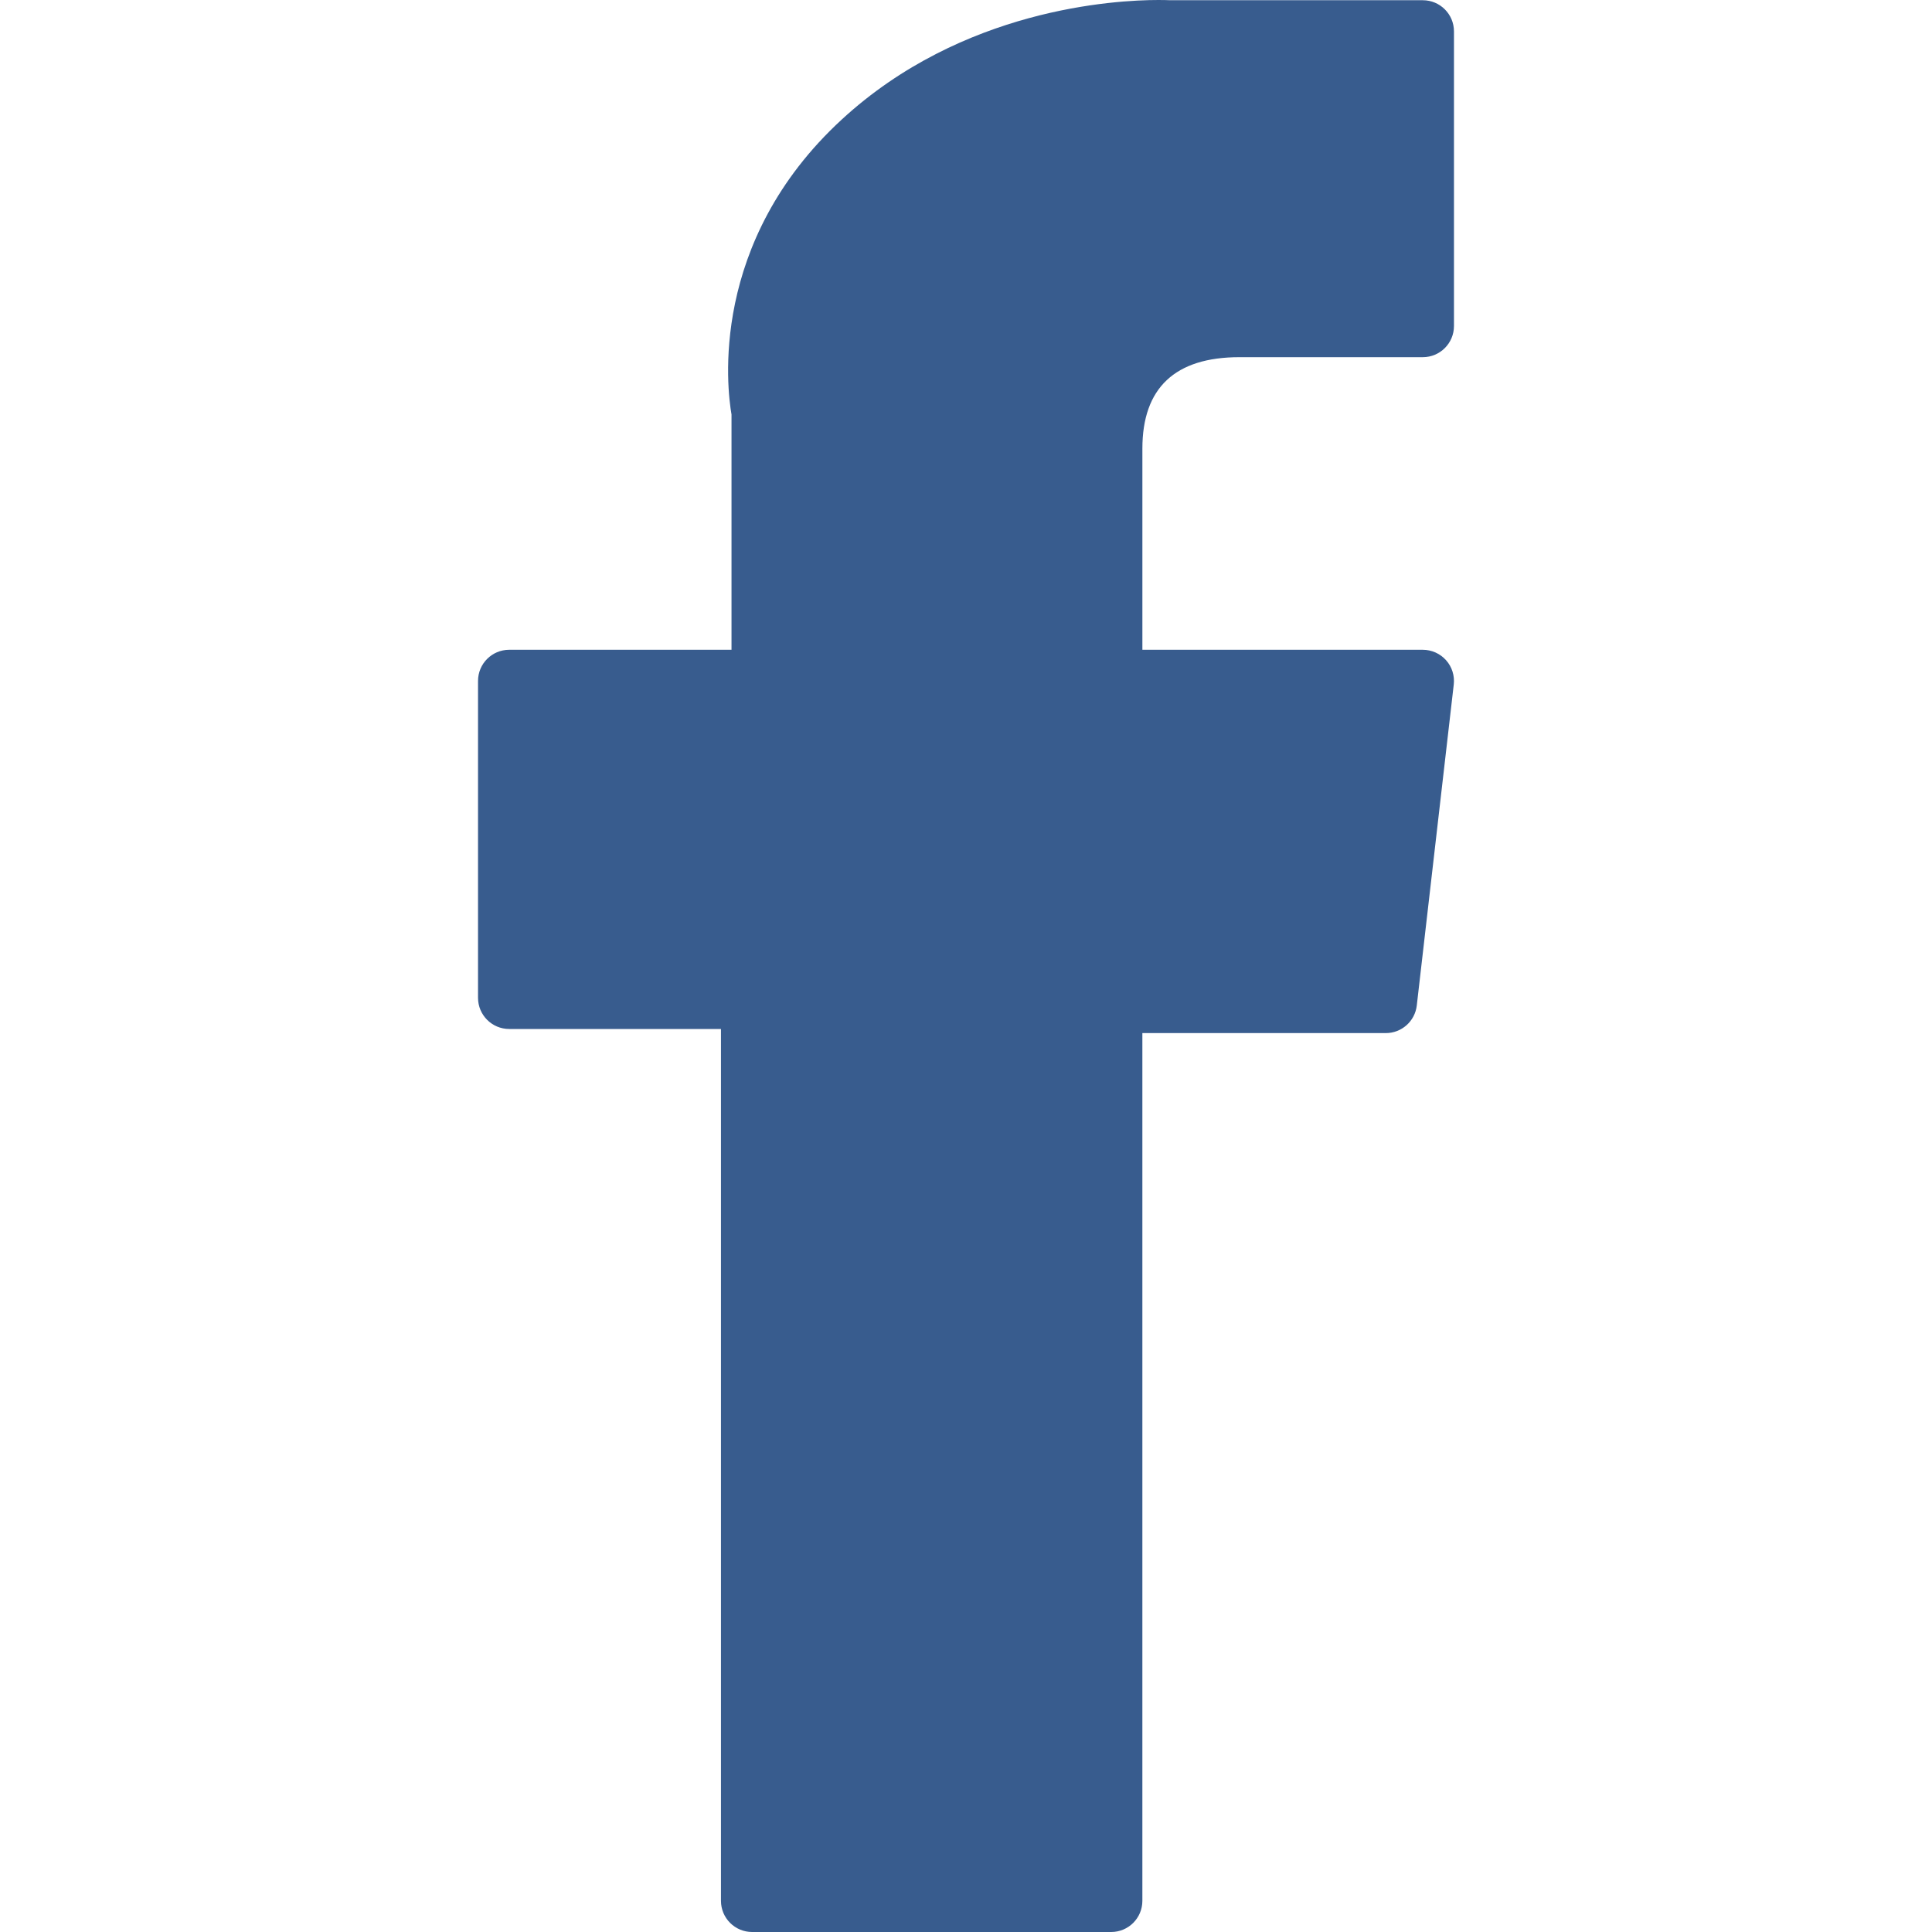
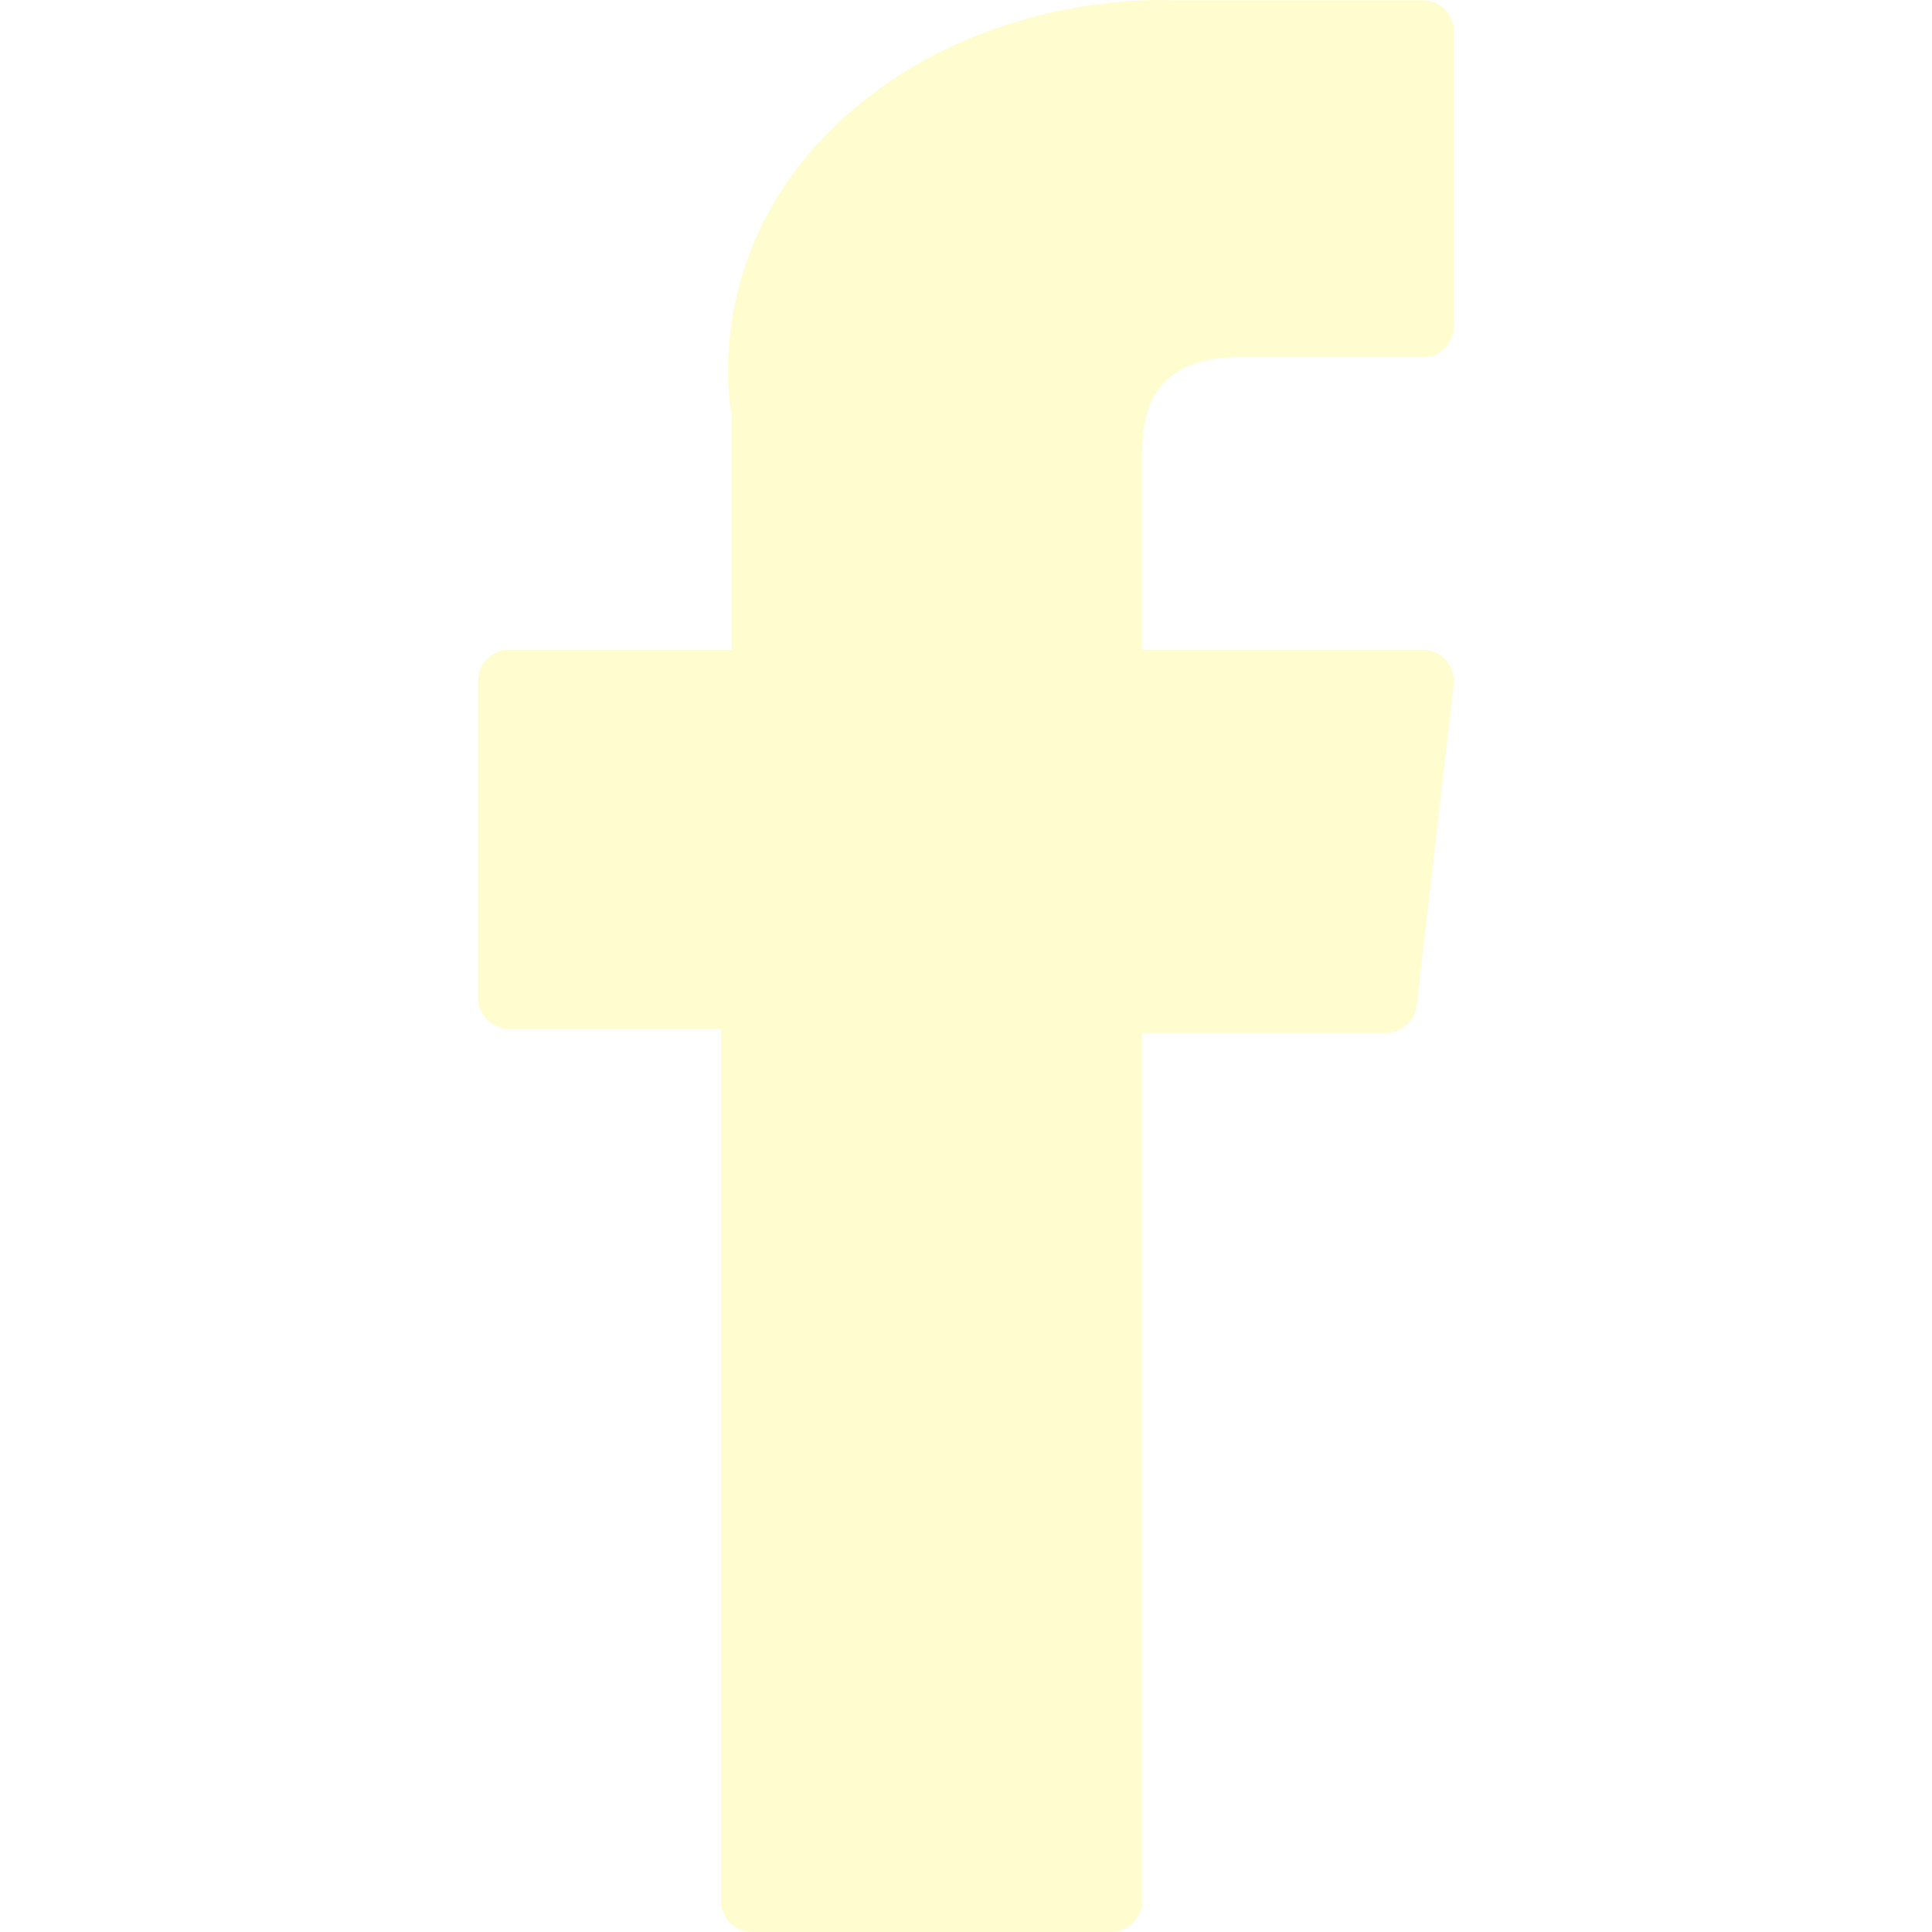
<svg xmlns="http://www.w3.org/2000/svg" height="800px" width="800px" version="1.1" id="Layer_1" viewBox="0 0 512 512" xml:space="preserve">
-   <path style="fill:#385C8E;" d="M134.941,272.691h56.123v231.051c0,4.562,3.696,8.258,8.258,8.258h95.159  c4.562,0,8.258-3.696,8.258-8.258V273.78h64.519c4.195,0,7.725-3.148,8.204-7.315l9.799-85.061c0.269-2.34-0.472-4.684-2.038-6.44  c-1.567-1.757-3.81-2.763-6.164-2.763h-74.316V118.88c0-16.073,8.654-24.224,25.726-24.224c2.433,0,48.59,0,48.59,0  c4.562,0,8.258-3.698,8.258-8.258V8.319c0-4.562-3.696-8.258-8.258-8.258h-66.965C309.622,0.038,308.573,0,307.027,0  c-11.619,0-52.006,2.281-83.909,31.63c-35.348,32.524-30.434,71.465-29.26,78.217v62.352h-58.918c-4.562,0-8.258,3.696-8.258,8.258  v83.975C126.683,268.993,130.379,272.691,134.941,272.691z" />
+   <path style="fill:#FFFDD0;" d="M134.941,272.691h56.123v231.051c0,4.562,3.696,8.258,8.258,8.258h95.159  c4.562,0,8.258-3.696,8.258-8.258V273.78h64.519c4.195,0,7.725-3.148,8.204-7.315l9.799-85.061c0.269-2.34-0.472-4.684-2.038-6.44  c-1.567-1.757-3.81-2.763-6.164-2.763h-74.316V118.88c0-16.073,8.654-24.224,25.726-24.224c2.433,0,48.59,0,48.59,0  c4.562,0,8.258-3.698,8.258-8.258V8.319c0-4.562-3.696-8.258-8.258-8.258h-66.965C309.622,0.038,308.573,0,307.027,0  c-11.619,0-52.006,2.281-83.909,31.63c-35.348,32.524-30.434,71.465-29.26,78.217v62.352h-58.918c-4.562,0-8.258,3.696-8.258,8.258  v83.975C126.683,268.993,130.379,272.691,134.941,272.691z" />
</svg>
